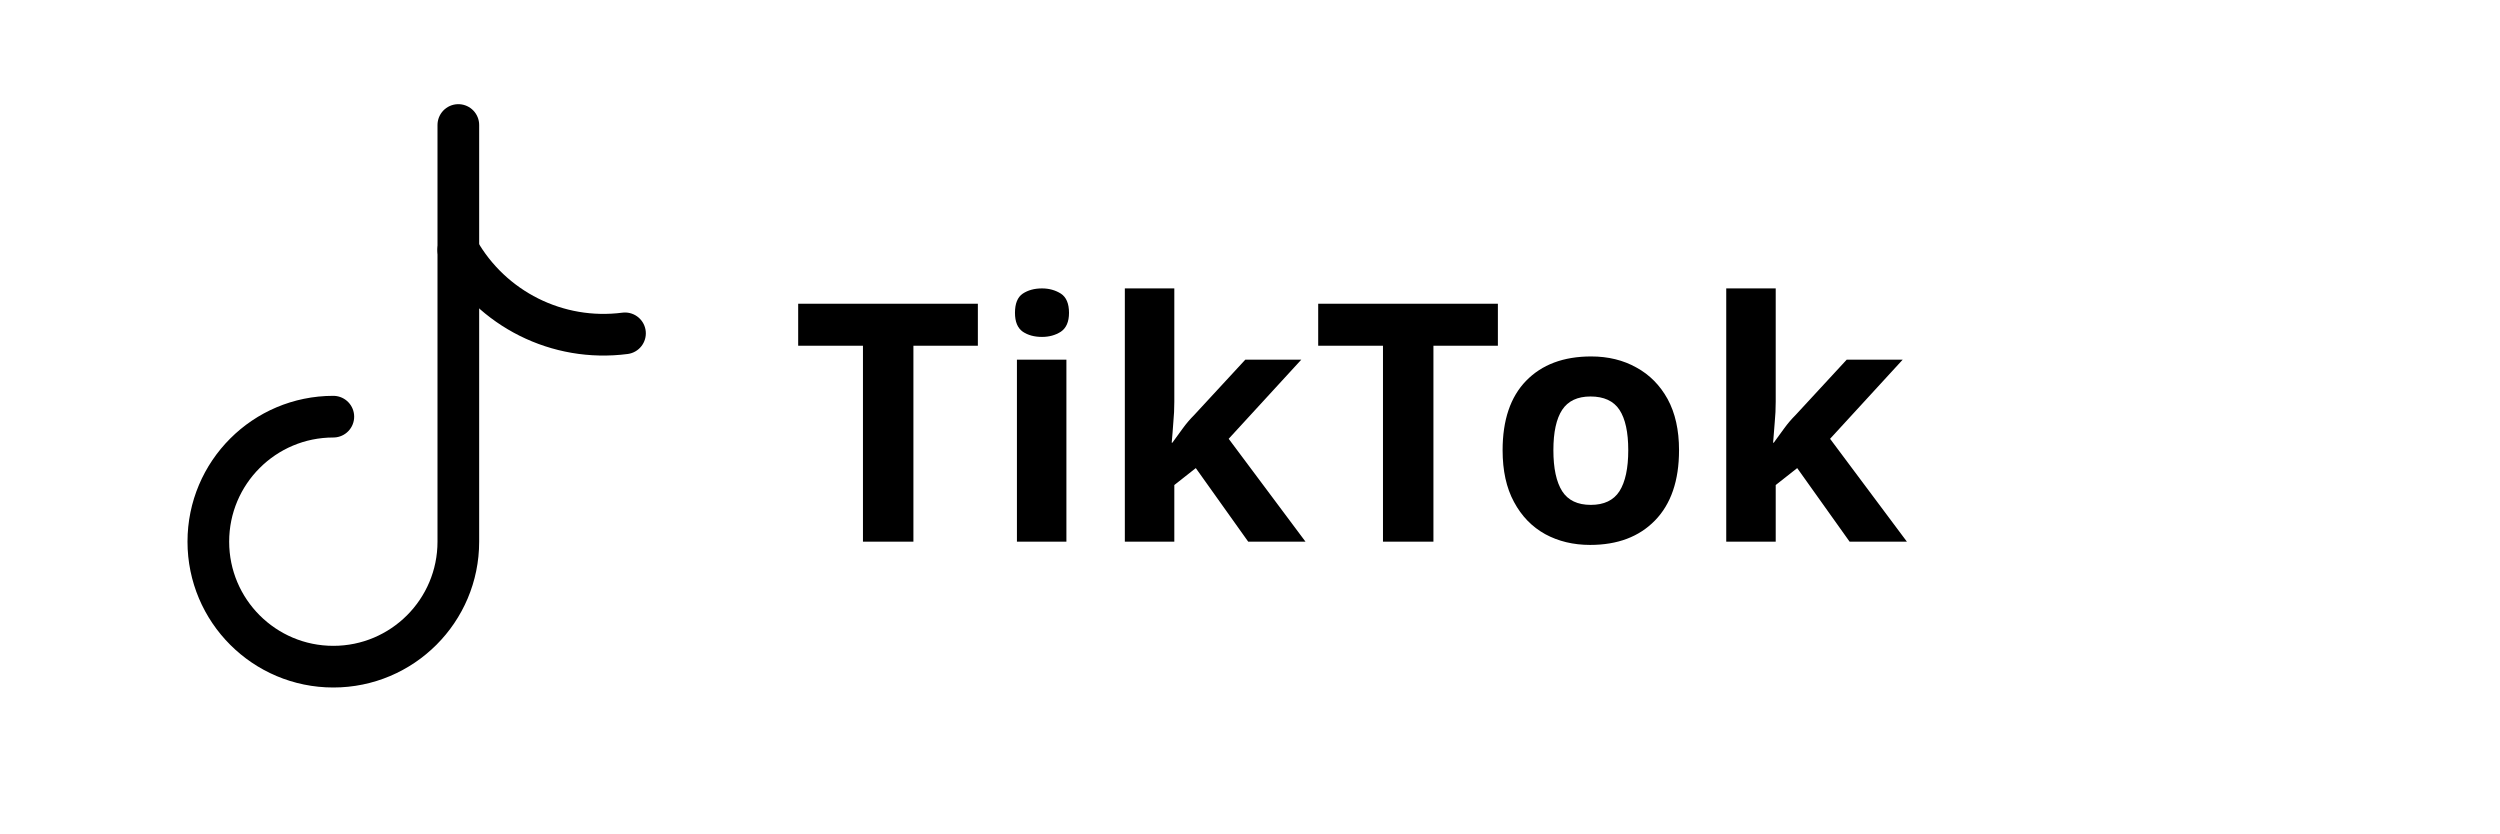
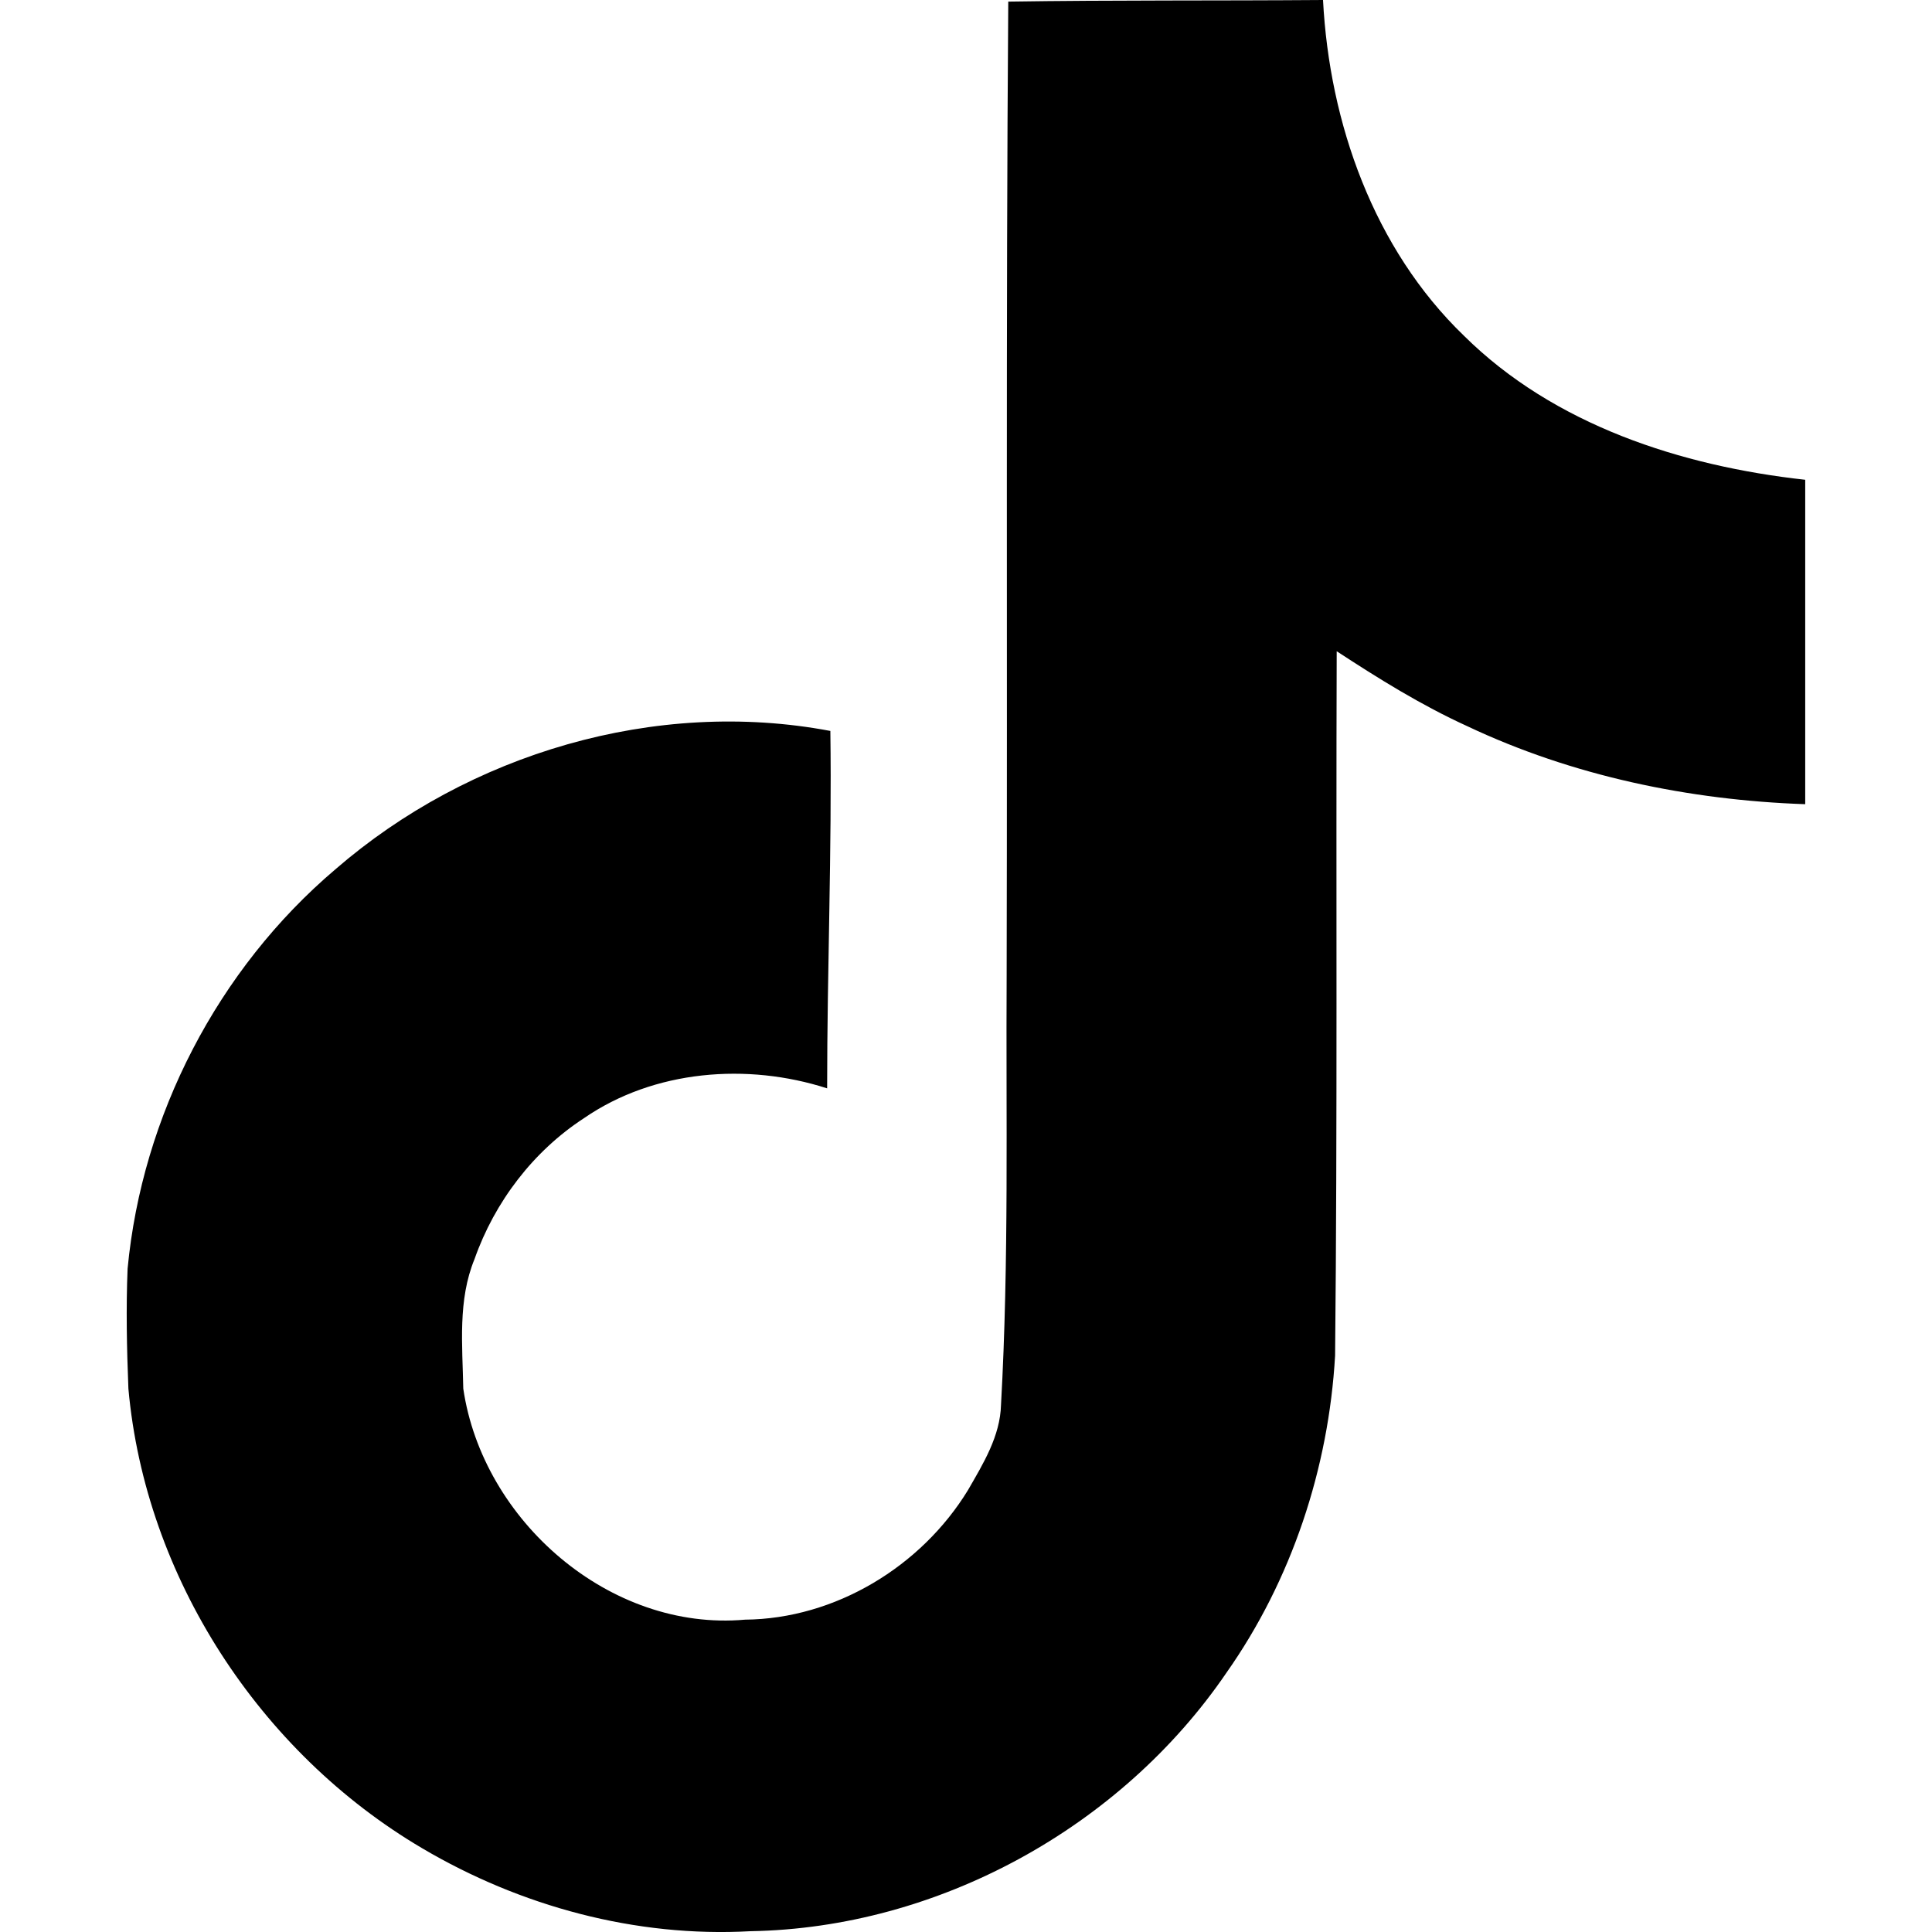
- <svg xmlns="http://www.w3.org/2000/svg" viewBox="0 0 120 40" fill="currentColor">
-   <path d="M22 6v20a6 6 0 1 1-6-6" fill="none" stroke="currentColor" stroke-width="2" stroke-linecap="round" />
-   <path d="M22 12a8 8 0 0 0 8 4" fill="none" stroke="currentColor" stroke-width="2" stroke-linecap="round" />
-   <text x="38" y="26" font-family="system-ui, sans-serif" font-size="16" font-weight="600" letter-spacing="0.3">TikTok</text>
+ <svg xmlns="http://www.w3.org/2000/svg" viewBox="0 0 24 24" fill="currentColor">
+   <path d="M12.525.02c1.31-.02 2.61-.01 3.91-.02.08 1.53.63 3.09 1.75 4.17 1.12 1.11 2.7 1.62 4.24 1.79v4.03c-1.44-.05-2.89-.35-4.2-.97-.57-.26-1.1-.59-1.62-.93-.01 2.92.01 5.84-.02 8.75-.08 1.4-.54 2.79-1.35 3.94-1.31 1.92-3.58 3.17-5.91 3.21-1.43.08-2.86-.31-4.08-1.03-2.02-1.19-3.44-3.37-3.65-5.71-.02-.5-.03-1-.01-1.49.18-1.9 1.12-3.72 2.58-4.96 1.66-1.44 3.98-2.13 6.15-1.72.02 1.48-.04 2.96-.04 4.44-.99-.32-2.15-.23-3.02.37-.63.41-1.11 1.04-1.36 1.75-.21.51-.15 1.07-.14 1.61.24 1.64 1.82 3.02 3.5 2.87 1.12-.01 2.19-.66 2.77-1.61.19-.33.4-.67.41-1.06.1-1.79.06-3.57.07-5.36.01-4.03-.01-8.05.02-12.07z" />
</svg>
